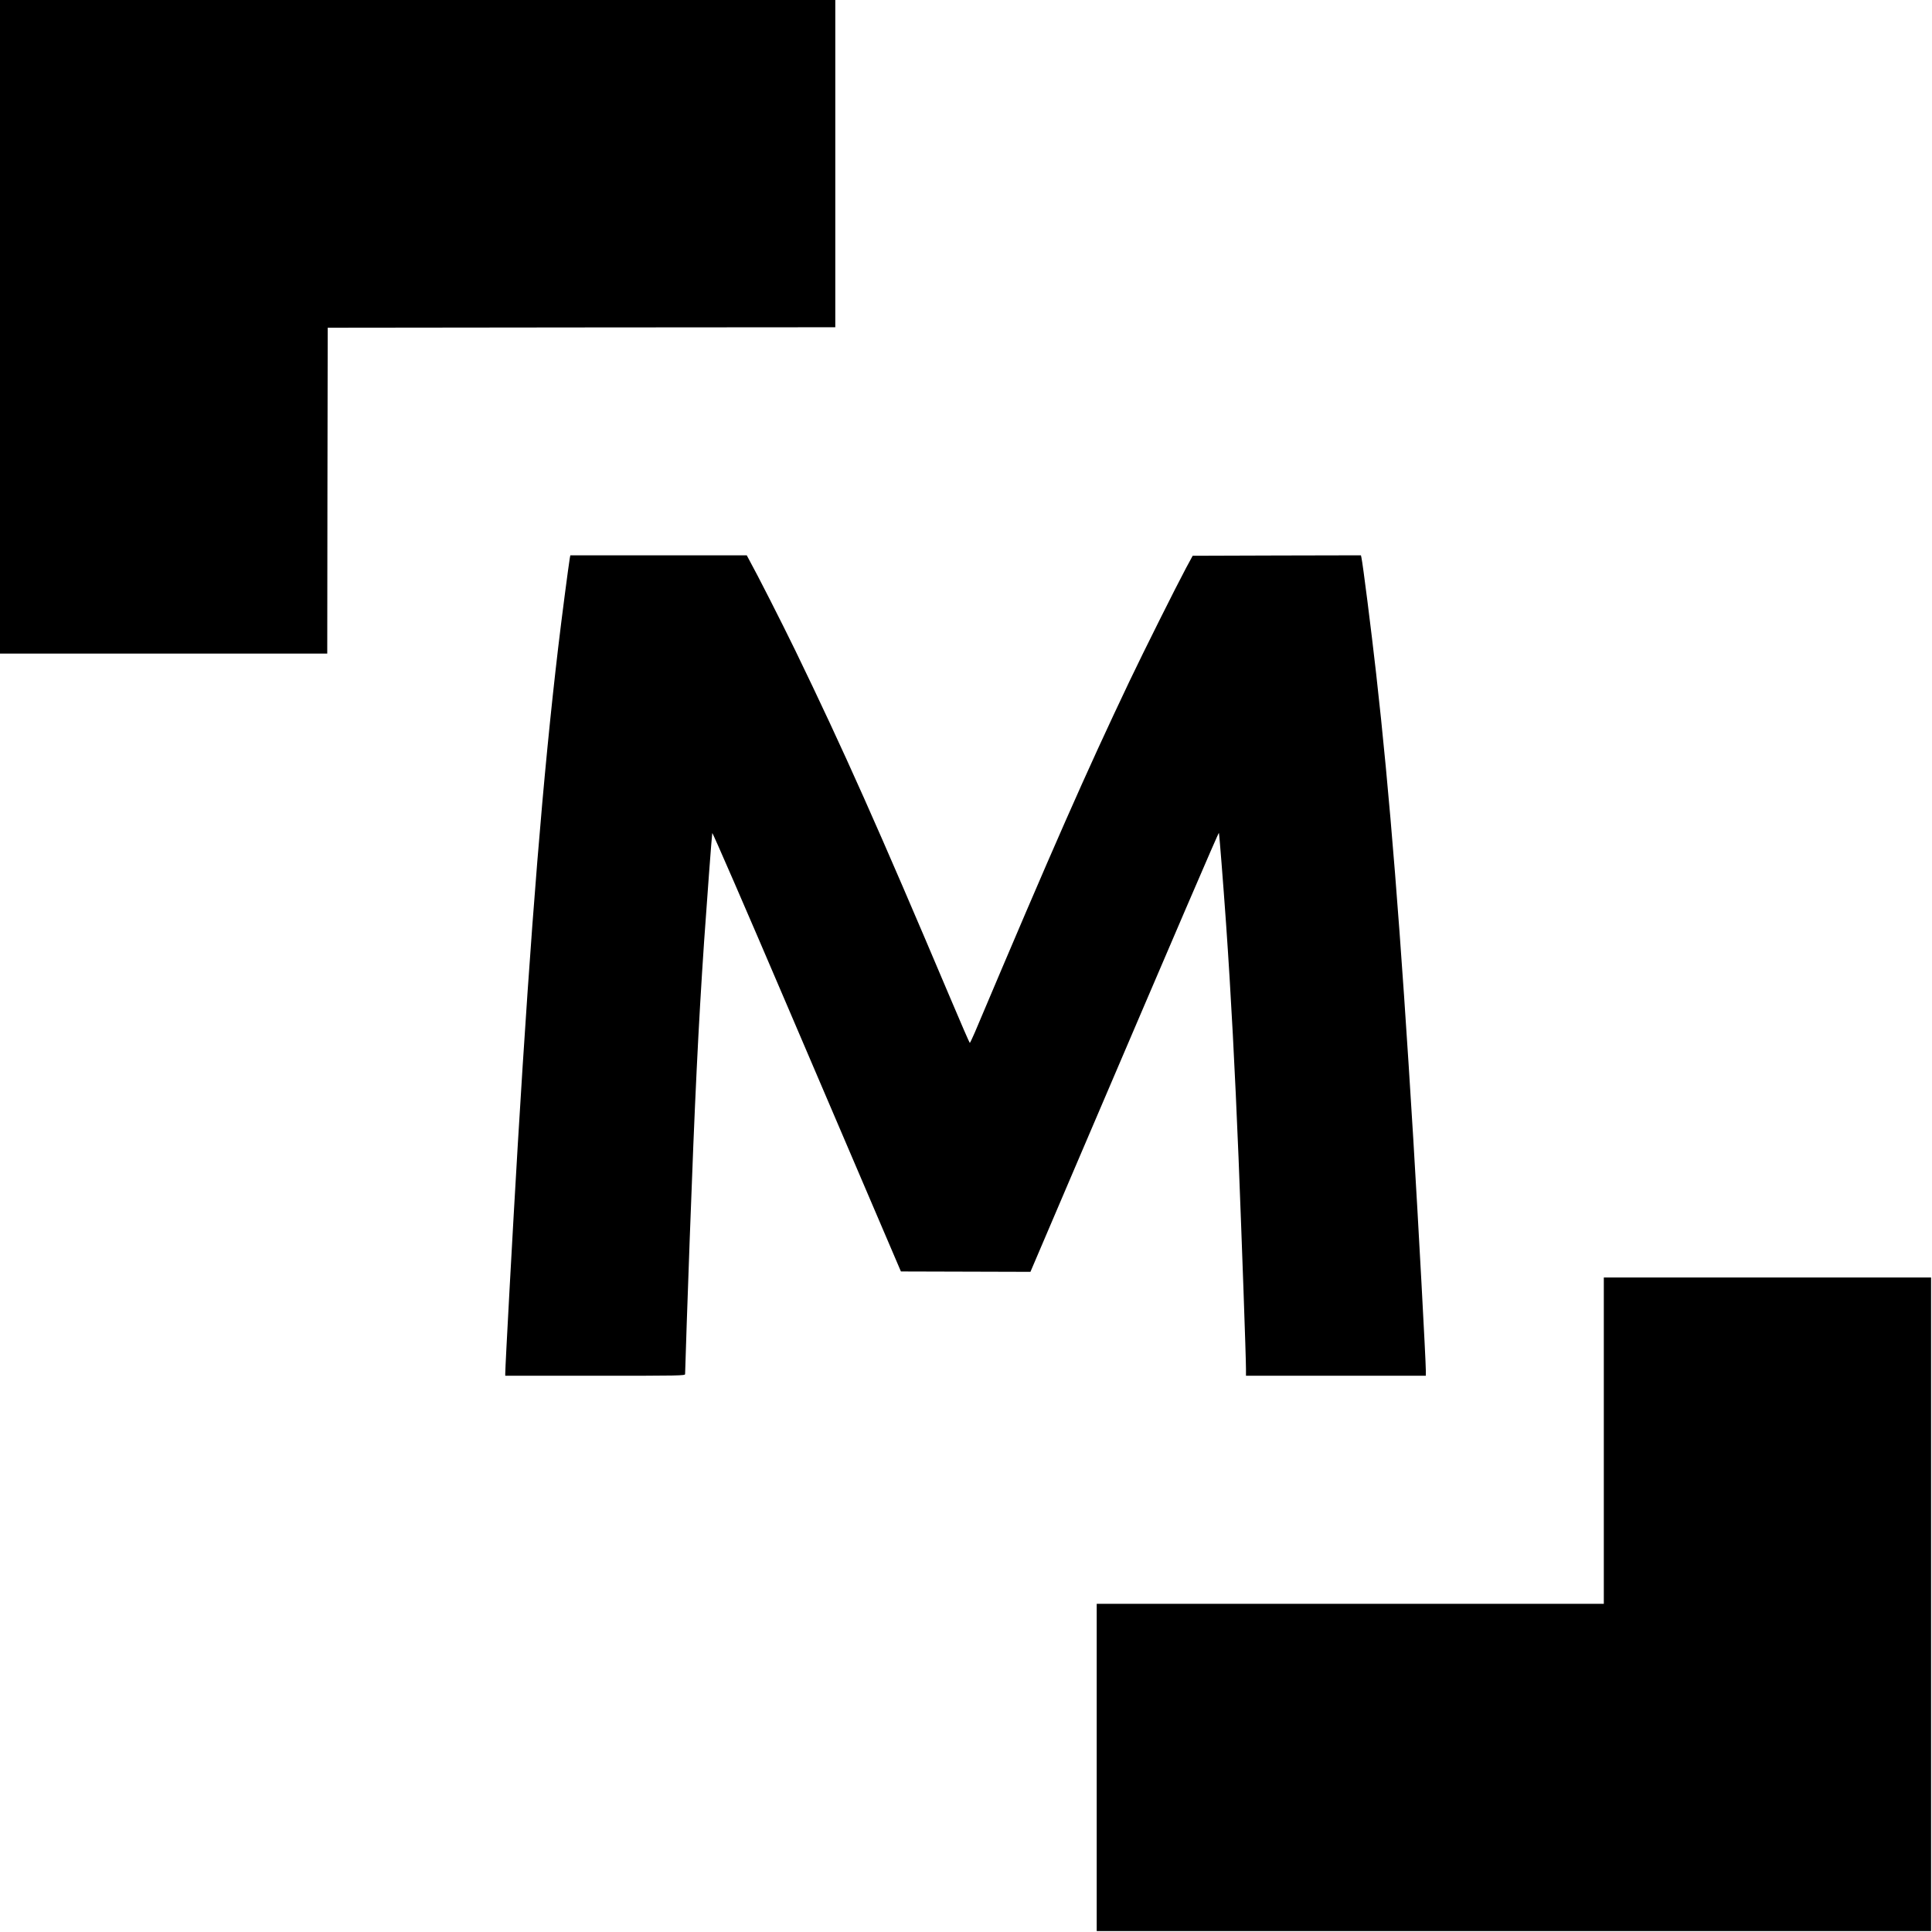
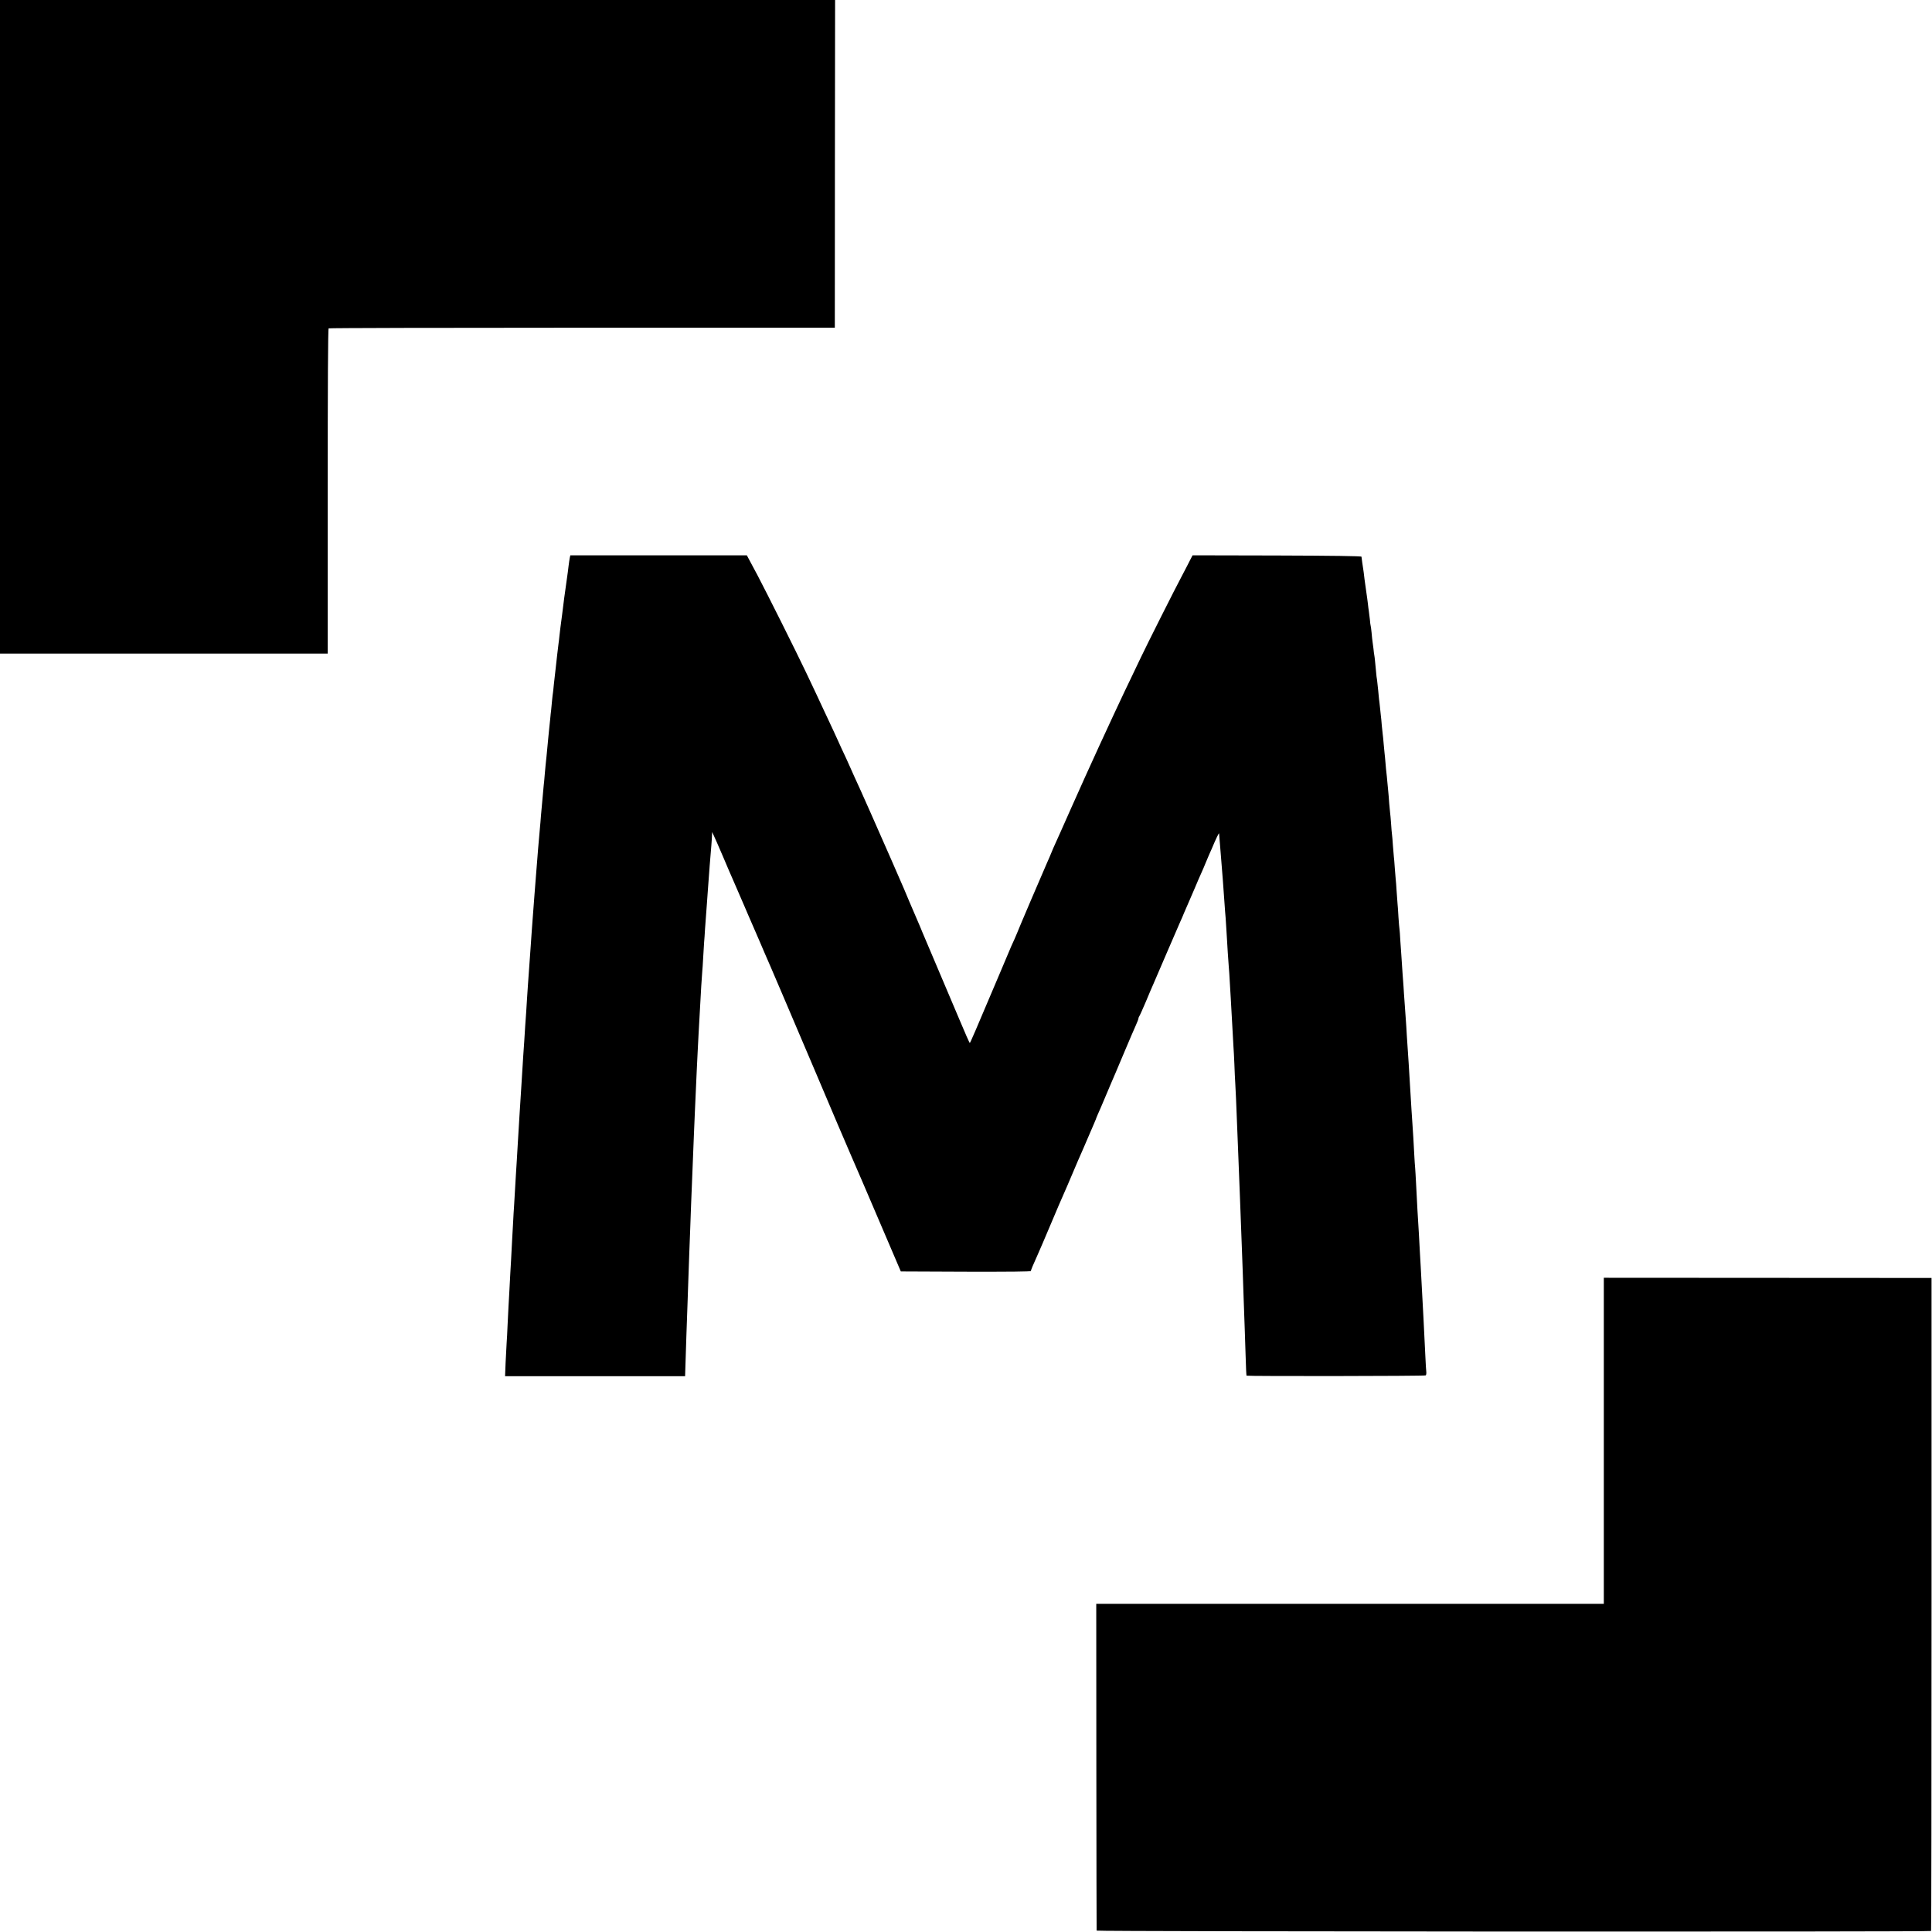
<svg xmlns="http://www.w3.org/2000/svg" version="1.0" width="2084pt" height="2084pt" viewBox="0 0 2084 2084" preserveAspectRatio="xMidYMid meet">
  <g transform="translate(0,2084) scale(0.1,-0.1)" fill="#000000" stroke="none">
-     <path d="M0 17315 l0 -3525 1765 0 1765 0 2 1758 3 1757 2738 3 2737 2 0 1765 0 1765 -4505 0 -4505 0 0 -3525z" />
-     <path d="M6146 14818 c-13 -76 -88 -648 -125 -963 -162 -1374 -294 -3000 -436 -5365 -54 -904 -135 -2384 -135 -2467 l0 -23 970 0 c917 0 970 1 970 18 0 39 31 954 50 1462 55 1502 93 2286 155 3205 28 406 84 1155 88 1169 3 10 368 -831 805 -1854 151 -355 490 -1147 753 -1760 l477 -1115 699 -2 698 -2 492 1152 c1096 2564 1536 3588 1541 3583 4 -5 46 -537 77 -976 54 -774 96 -1575 135 -2530 36 -911 80 -2149 80 -2277 l0 -73 970 0 970 0 0 58 c0 104 -81 1596 -135 2492 -136 2236 -256 3742 -401 5025 -53 470 -143 1182 -159 1253 l-5 22 -908 -2 -907 -3 -73 -135 c-103 -192 -455 -896 -607 -1215 -475 -999 -820 -1781 -1670 -3792 -27 -62 -51 -113 -54 -113 -3 0 -98 217 -210 483 -780 1843 -1153 2679 -1673 3752 -146 300 -407 814 -500 982 l-23 43 -951 0 -952 0 -6 -32z" />
-     <path d="M17300 5300 l0 -1760 -2735 0 -2735 0 0 -1765 0 -1765 4500 0 4500 0 0 3525 0 3525 -1765 0 -1765 0 0 -1760z" />
+     <path d="M0 17315 l0 -3525 1768 0 1767 0 0 1751 c0 1161 3 1753 10 1757 5 4 1236 7 2735 7 l2725 0 1 1768 2 1767 -4504 0 -4504 0 0 -3525z" />
+     <path d="M6146 14823 c-3 -16 -9 -55 -13 -88 -4 -33 -8 -62 -8 -65 -1 -3 -5 -32 -9 -65 -4 -33 -11 -85 -16 -115 -5 -30 -11 -75 -14 -100 -7 -58 -36 -288 -41 -320 -2 -14 -6 -52 -10 -85 -3 -33 -8 -71 -10 -85 -2 -14 -9 -70 -15 -125 -6 -55 -13 -116 -15 -135 -7 -56 -13 -110 -21 -185 -3 -38 -8 -77 -9 -85 -2 -8 -6 -46 -10 -85 -3 -38 -8 -86 -10 -105 -3 -19 -7 -62 -10 -95 -4 -33 -8 -76 -10 -95 -2 -19 -6 -64 -10 -100 -3 -36 -8 -83 -10 -105 -2 -22 -7 -69 -10 -105 -4 -36 -8 -78 -10 -95 -1 -16 -6 -66 -10 -110 -3 -44 -8 -91 -10 -105 -2 -14 -6 -63 -10 -110 -4 -47 -8 -96 -10 -110 -2 -14 -6 -63 -10 -110 -3 -47 -8 -101 -10 -120 -2 -19 -6 -71 -10 -115 -4 -44 -8 -100 -11 -125 -2 -25 -6 -76 -9 -115 -3 -38 -7 -95 -10 -125 -5 -54 -10 -117 -20 -255 -6 -85 -14 -191 -20 -265 -3 -30 -7 -91 -10 -135 -3 -44 -8 -109 -10 -145 -7 -90 -14 -191 -20 -280 -3 -41 -7 -104 -10 -140 -3 -36 -7 -103 -10 -150 -3 -47 -7 -112 -9 -145 -3 -33 -7 -103 -11 -155 -3 -52 -7 -124 -10 -160 -3 -36 -7 -108 -11 -160 -6 -98 -9 -152 -19 -305 -17 -269 -26 -404 -40 -645 -3 -52 -8 -129 -10 -170 -3 -41 -7 -113 -10 -160 -8 -144 -16 -272 -20 -340 -3 -36 -7 -112 -10 -170 -3 -58 -7 -139 -10 -180 -12 -227 -15 -292 -20 -365 -3 -44 -7 -129 -10 -190 -3 -60 -8 -141 -10 -180 -2 -38 -7 -128 -10 -200 -3 -71 -7 -157 -10 -190 -2 -33 -7 -127 -11 -210 l-6 -150 971 0 971 0 1 35 c2 48 5 158 13 405 4 116 9 255 11 310 2 55 7 186 10 290 4 105 8 233 10 285 2 52 7 169 10 260 3 91 7 215 10 275 2 61 7 171 10 245 9 229 15 390 20 500 2 58 7 164 10 235 5 123 12 275 20 445 2 41 6 134 10 205 3 72 8 159 10 195 8 143 18 319 29 520 4 69 9 141 11 160 2 19 7 87 10 150 4 63 8 138 10 165 3 28 7 93 10 145 4 52 8 113 10 135 2 22 6 83 10 135 3 52 8 115 10 140 2 25 7 86 10 135 3 50 8 110 10 135 17 203 24 285 25 330 l1 35 17 -35 c10 -19 55 -123 101 -230 45 -107 91 -213 101 -235 10 -22 39 -89 65 -150 26 -60 55 -128 65 -150 10 -22 30 -69 45 -105 15 -36 38 -87 50 -115 12 -27 42 -95 65 -150 23 -55 51 -118 60 -140 30 -65 301 -701 545 -1275 201 -475 314 -740 362 -850 9 -19 21 -48 28 -65 7 -16 61 -140 119 -275 58 -135 174 -407 259 -605 l154 -360 702 -3 c470 -1 701 1 701 8 0 6 9 29 19 53 11 23 36 80 56 127 20 47 43 99 50 115 7 17 45 107 85 200 39 94 79 188 89 210 10 22 53 121 96 220 104 243 106 247 115 270 5 11 20 45 33 75 14 30 43 100 67 155 23 55 53 124 66 153 13 29 24 55 24 57 0 3 10 27 21 53 26 57 35 80 89 207 23 55 48 114 55 130 19 42 60 140 155 365 45 107 95 223 111 258 16 35 29 69 29 76 0 6 4 16 8 22 5 5 37 77 72 159 34 83 71 168 81 190 9 22 75 173 144 335 70 162 135 313 145 335 11 22 30 68 44 102 15 35 37 86 50 115 13 29 43 98 66 153 23 55 53 125 67 155 14 30 34 78 45 105 11 28 29 70 40 95 11 25 24 54 29 65 43 104 79 177 79 165 2 -29 12 -147 25 -310 10 -120 21 -261 30 -395 3 -49 8 -112 10 -140 3 -27 8 -95 11 -150 3 -55 7 -120 9 -145 2 -25 6 -92 9 -150 4 -58 9 -127 11 -155 3 -27 7 -95 10 -150 3 -55 8 -138 11 -185 6 -106 11 -192 19 -340 3 -63 8 -144 10 -180 3 -36 7 -121 10 -190 2 -69 7 -165 10 -215 5 -88 9 -175 20 -460 3 -77 7 -189 10 -250 3 -60 7 -175 10 -255 3 -80 8 -194 10 -255 3 -60 7 -180 10 -265 3 -85 8 -204 10 -265 3 -60 7 -182 10 -270 3 -88 7 -221 10 -295 10 -265 14 -398 21 -610 3 -118 8 -217 10 -219 7 -7 1920 -5 1932 3 6 3 9 21 7 39 -2 18 -7 93 -10 167 -6 131 -8 169 -20 405 -13 237 -23 441 -30 560 -2 33 -6 112 -10 175 -3 63 -8 147 -10 185 -13 198 -17 284 -30 535 -4 74 -8 151 -10 170 -2 19 -7 87 -10 150 -7 139 -12 216 -20 335 -4 50 -8 117 -10 150 -6 109 -17 279 -20 330 -2 28 -6 102 -10 165 -4 63 -8 131 -10 150 -2 19 -6 87 -10 150 -3 63 -8 135 -10 160 -4 52 -13 179 -21 295 -2 44 -7 105 -9 135 -3 30 -7 100 -11 155 -3 55 -7 116 -9 135 -2 19 -6 83 -10 142 -3 58 -7 115 -9 125 -2 10 -7 68 -11 128 -3 61 -8 126 -10 145 -1 19 -6 81 -10 137 -3 56 -8 114 -10 130 -2 15 -6 71 -10 123 -3 52 -8 106 -10 120 -2 14 -6 68 -10 120 -3 52 -8 106 -10 120 -2 14 -7 68 -10 120 -4 52 -8 101 -10 110 -1 8 -6 56 -10 105 -3 50 -8 106 -10 125 -2 19 -7 67 -10 105 -3 39 -8 84 -10 100 -2 17 -7 64 -10 105 -3 41 -8 89 -10 105 -2 17 -6 64 -10 105 -3 41 -8 86 -10 100 -2 14 -6 57 -10 95 -3 39 -7 86 -10 105 -2 19 -7 62 -10 95 -3 33 -8 71 -10 85 -2 14 -6 57 -9 95 -4 39 -9 88 -12 110 -4 22 -8 53 -9 70 -10 108 -17 181 -21 199 -2 12 -7 44 -9 71 -3 28 -8 61 -10 75 -2 14 -7 56 -10 95 -4 38 -8 72 -10 75 -2 3 -6 35 -9 72 -4 37 -9 76 -11 88 -2 12 -7 48 -10 79 -4 31 -10 81 -15 111 -5 30 -14 98 -21 150 -6 52 -12 102 -14 110 -4 25 -19 124 -19 135 -1 7 -313 11 -911 13 l-911 2 -27 -52 c-14 -29 -54 -105 -87 -168 -74 -138 -380 -747 -443 -880 -25 -52 -77 -162 -117 -245 -40 -82 -88 -184 -107 -225 -19 -41 -53 -113 -75 -160 -54 -114 -250 -542 -303 -660 -23 -52 -91 -203 -150 -335 -59 -132 -113 -253 -120 -270 -7 -16 -27 -61 -45 -100 -18 -38 -40 -90 -50 -115 -10 -25 -29 -70 -43 -100 -36 -80 -327 -761 -327 -767 0 -2 -12 -30 -26 -61 -15 -31 -30 -66 -35 -77 -5 -11 -63 -148 -129 -305 -263 -621 -314 -740 -319 -740 -4 0 -52 109 -108 243 -78 185 -291 687 -408 962 -4 11 -9 22 -10 25 -1 3 -10 23 -19 45 -10 22 -56 130 -103 240 -46 110 -90 214 -98 230 -7 17 -51 118 -98 225 -114 261 -354 804 -406 913 -22 49 -41 91 -41 92 0 2 -21 48 -46 102 -26 54 -66 141 -89 193 -24 52 -66 145 -95 205 -29 61 -62 133 -75 160 -21 47 -76 163 -167 355 -112 236 -425 861 -526 1053 l-116 217 -952 0 -952 0 -6 -27z" />
+     <path d="M17300 5298 l0 -1758 -2738 0 -2737 0 1 -1757 c1 -967 2 -1763 3 -1768 1 -11 8993 -15 9001 -4 3 4 5 1590 5 3526 l0 3518 -1767 1 -1768 1 0 -1759z" />
  </g>
</svg>
